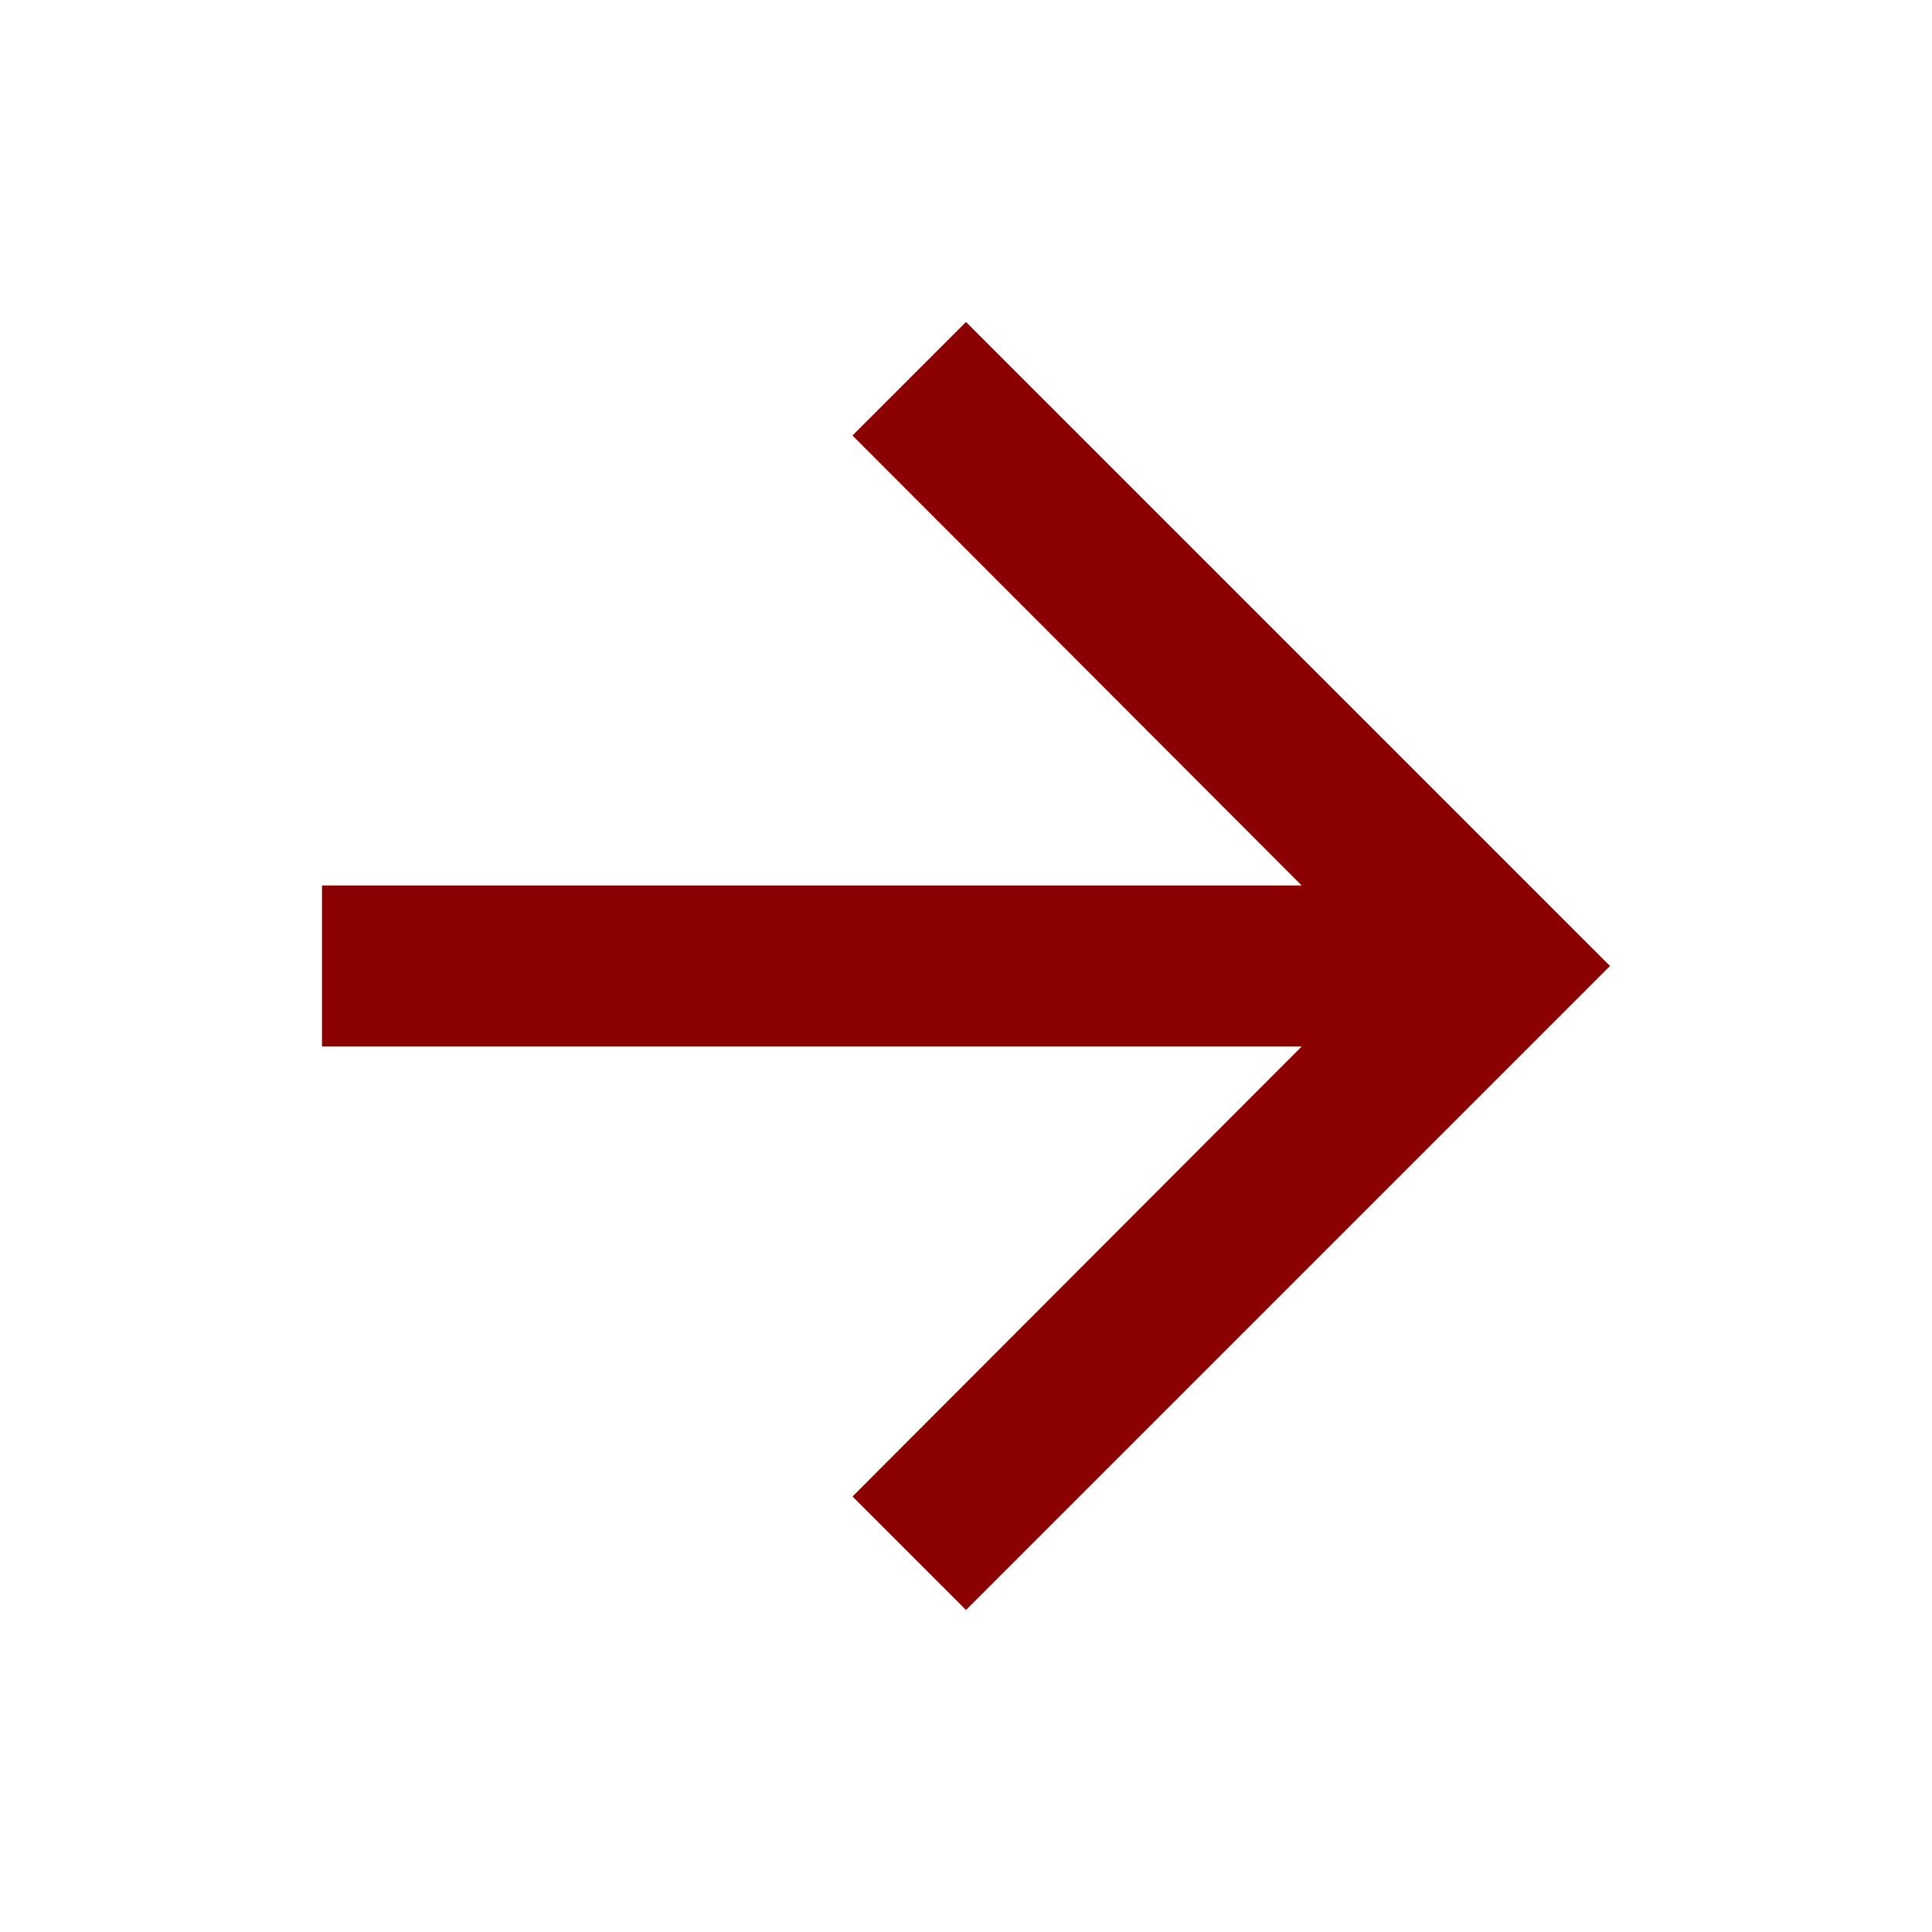
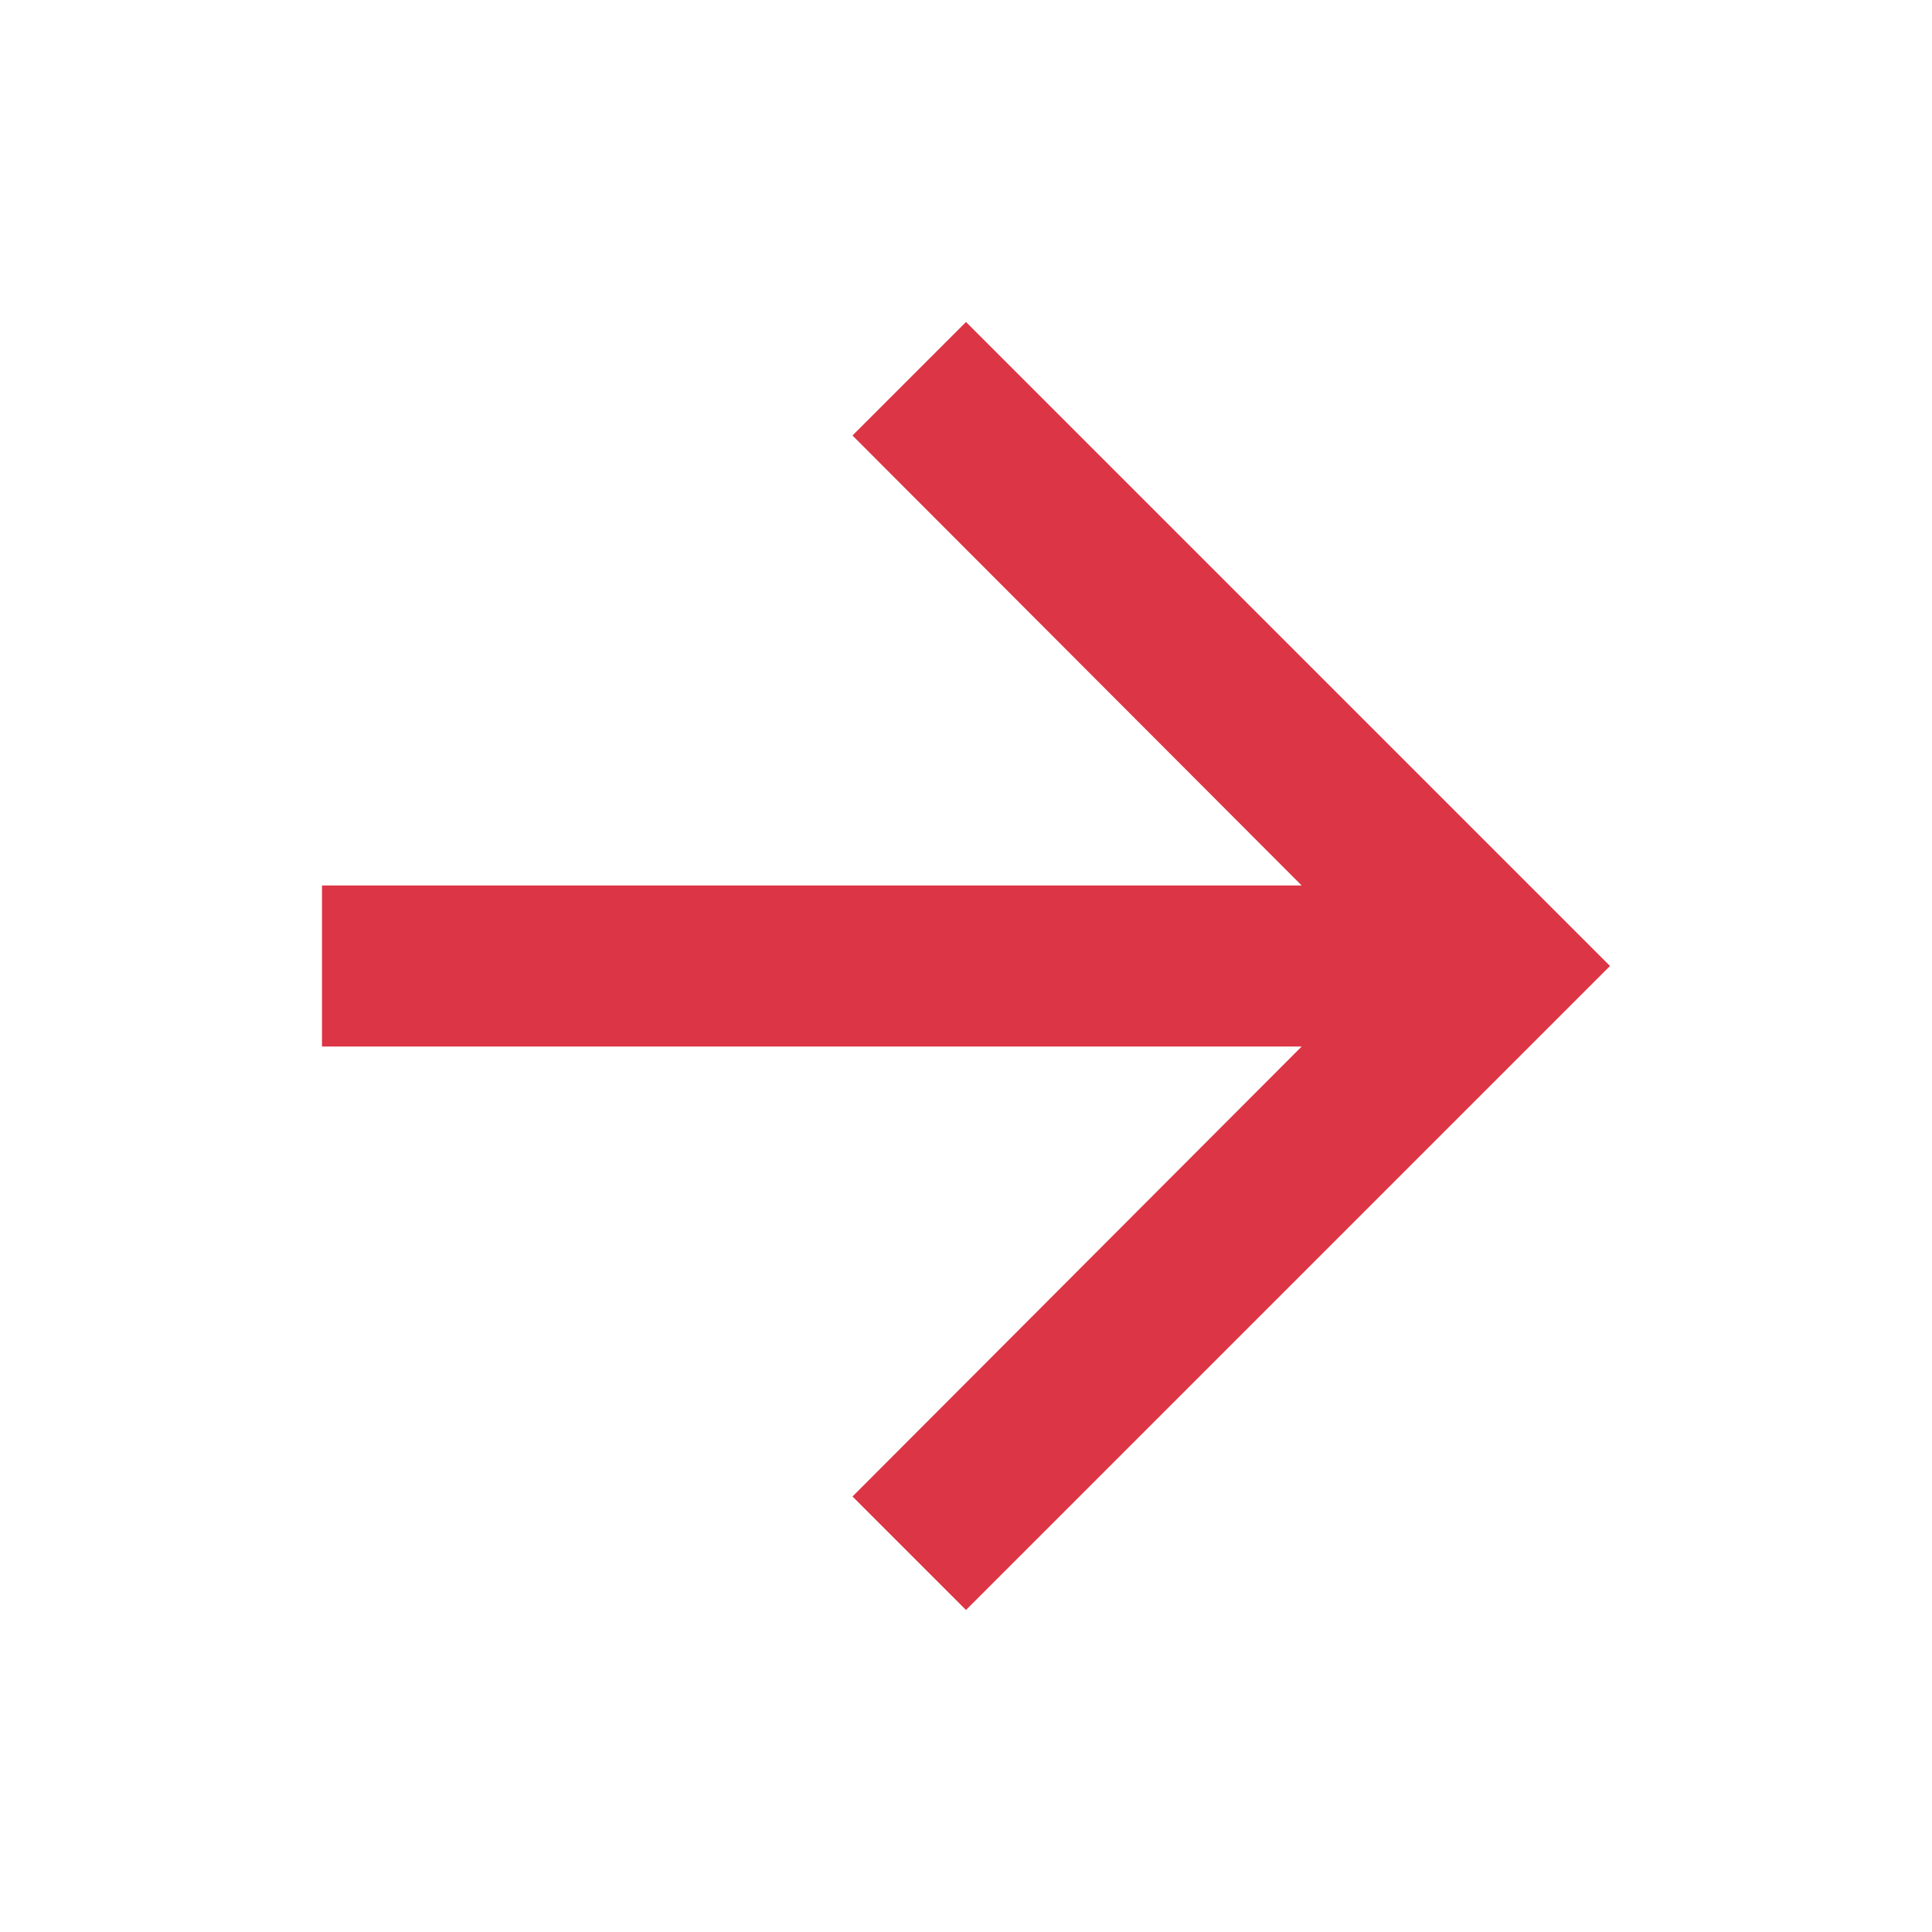
<svg xmlns="http://www.w3.org/2000/svg" height="24" viewBox="0 0 24 24" width="24">
  <path d="M0 0h24v24H0z" fill="none" />
-   <path fill="darkred" d="M12 4l-1.41 1.41L16.17 11H4v2h12.17l-5.58 5.59L12 20l8-8z" />
+   <path fill="#dc3545" d="M12 4l-1.41 1.41L16.17 11H4v2h12.17l-5.58 5.59L12 20l8-8z" />
</svg>
